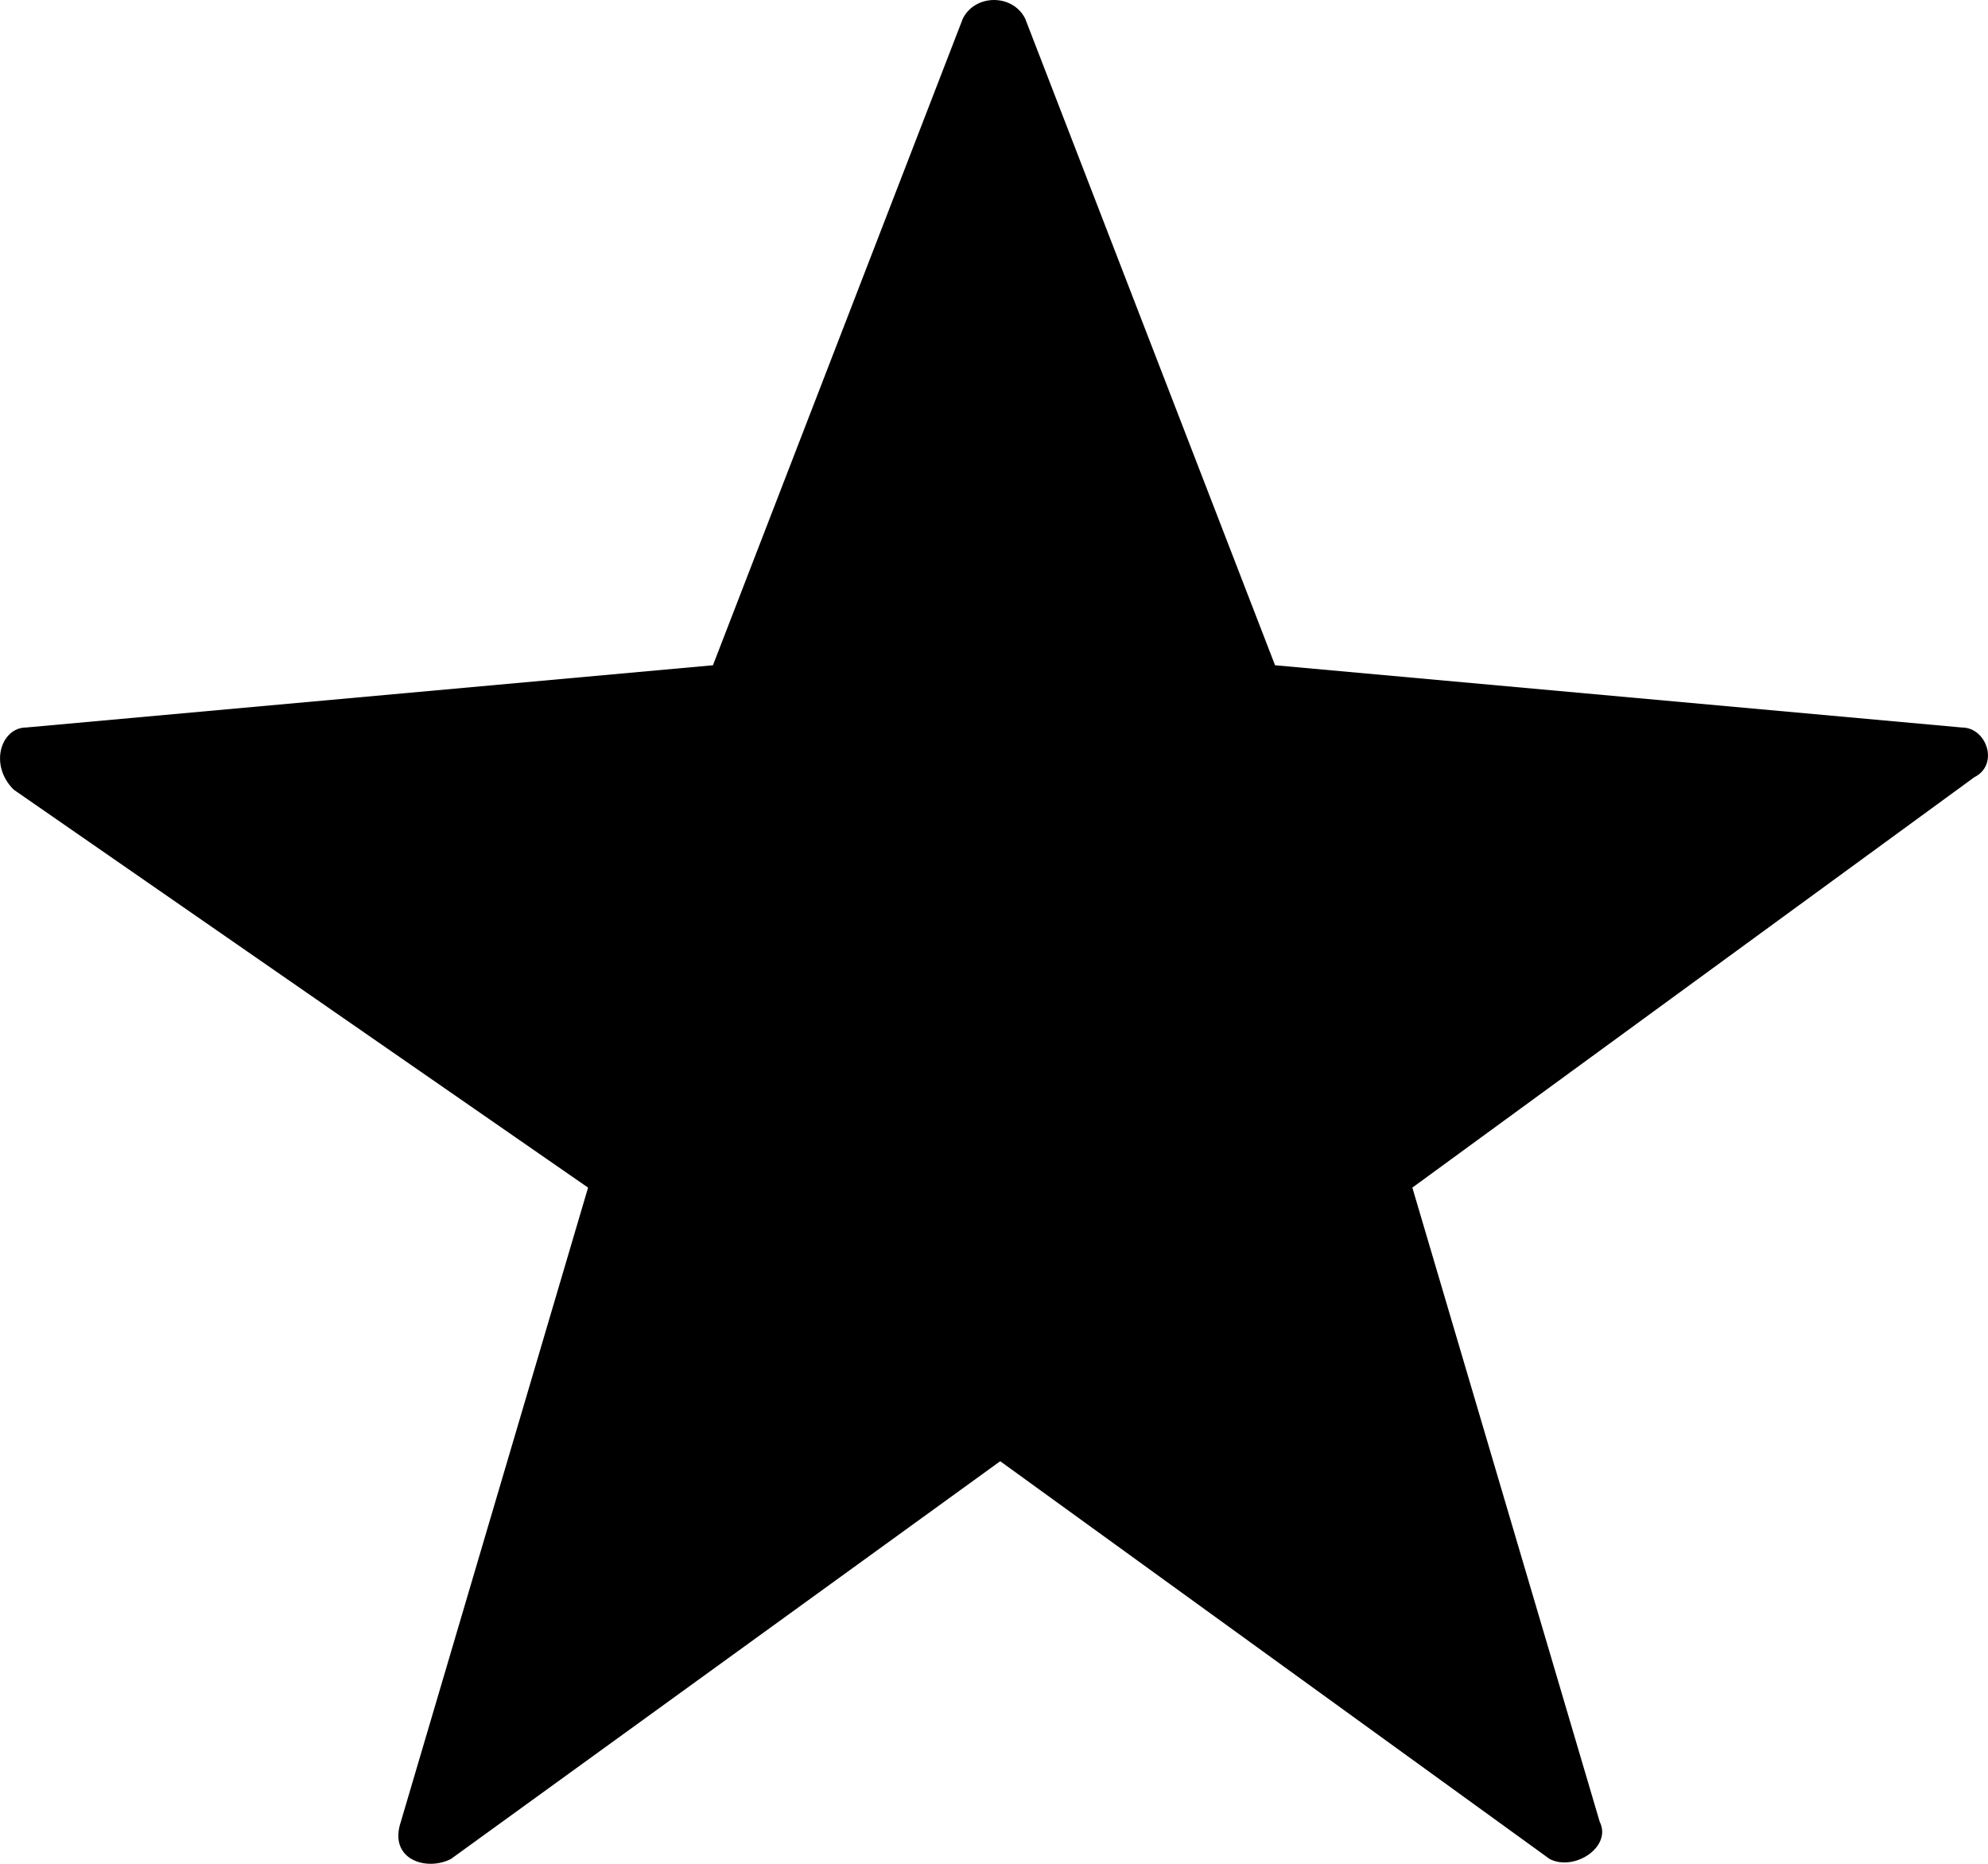
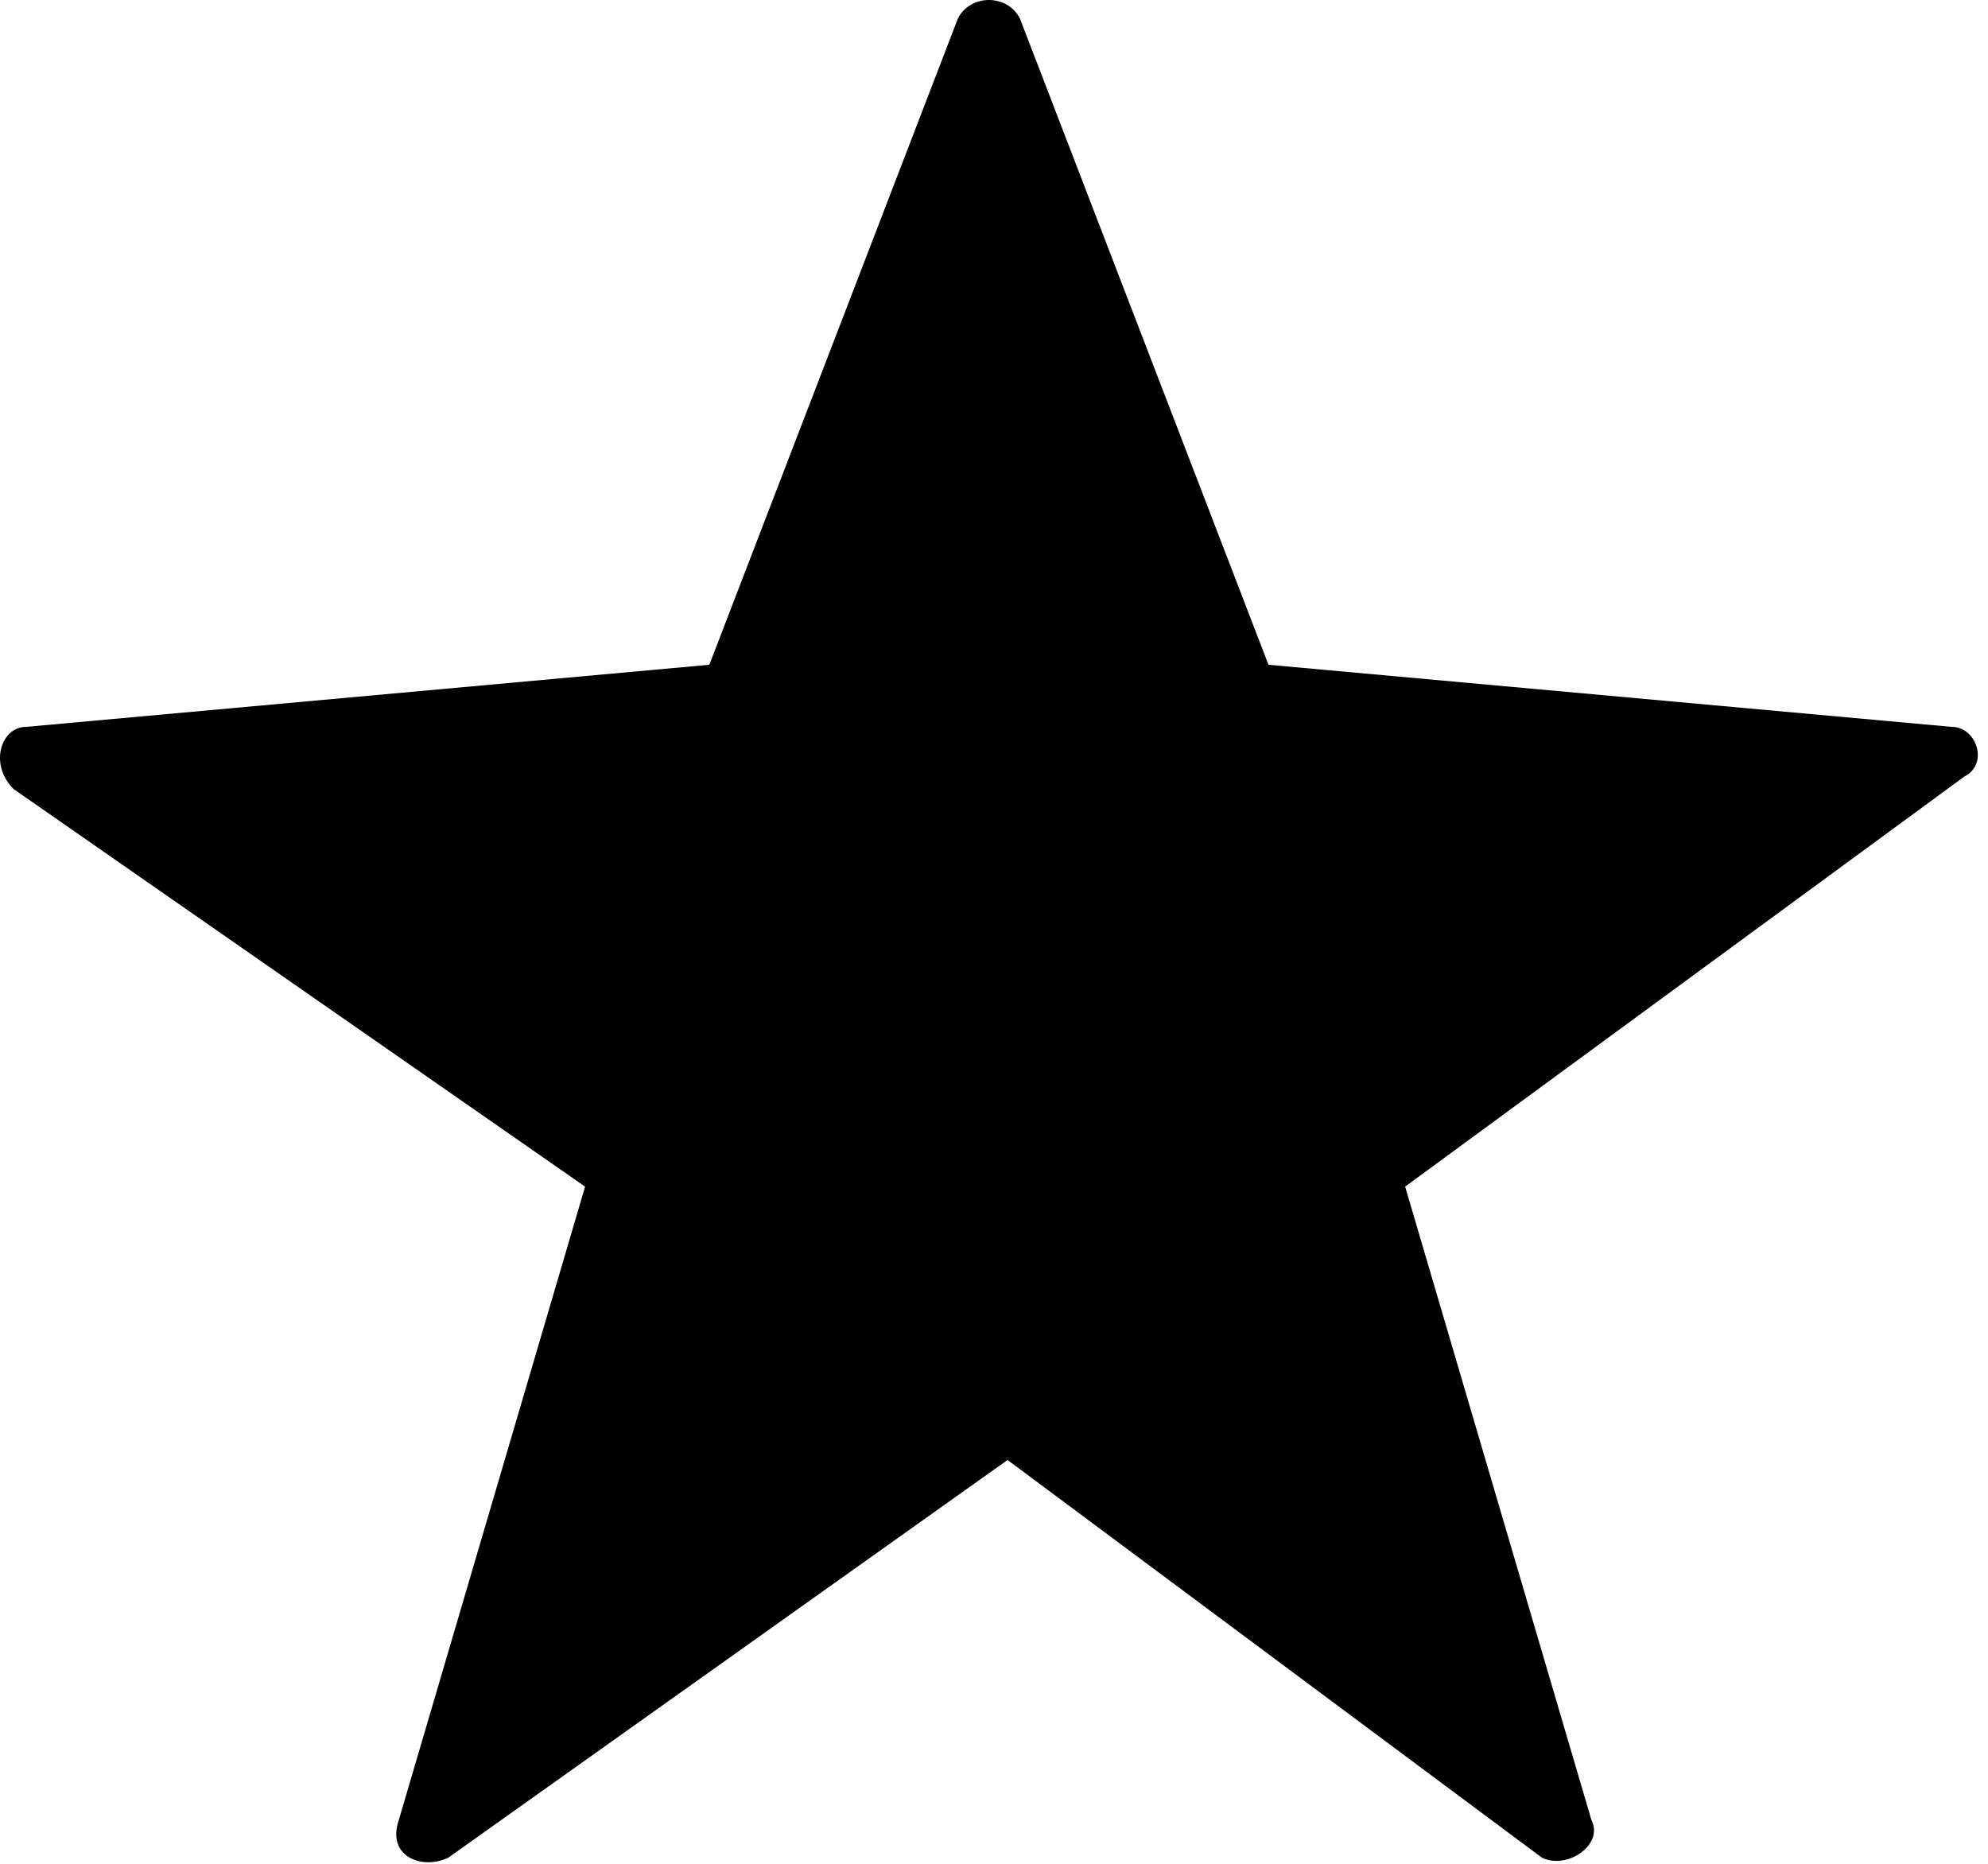
<svg xmlns="http://www.w3.org/2000/svg" width="16px" height="15px" viewBox="0 0 16 15" version="1.1" fill-rule="evenodd">
-   <path d="M8.05,11.76 L3.628,14.962 C3.427,15.063 3.125,14.962 3.226,14.662 L4.733,9.558 L0.11,6.355 C-0.091,6.155 0.009,5.855 0.21,5.855 L5.738,5.354 L7.749,0.15 C7.849,-0.05 8.151,-0.05 8.251,0.15 L10.262,5.354 L15.79,5.855 C15.991,5.855 16.091,6.155 15.89,6.255 L11.367,9.558 L12.875,14.662 C12.975,14.862 12.674,15.063 12.473,14.962 L8.05,11.76 L8.05,11.76 Z" />
+   <path d="M8.109,11.75 L3.609,14.95 C3.409,15.05 3.109,14.95 3.209,14.65 L4.709,9.55 L0.109,6.35 C-0.091,6.15 0.009,5.85 0.209,5.85 L5.709,5.35 L7.709,0.15 C7.809,-0.05 8.109,-0.05 8.209,0.15 L10.209,5.35 L15.709,5.85 C15.909,5.85 16.009,6.15 15.809,6.25 L11.309,9.55 L12.809,14.65 C12.909,14.85 12.609,15.05 12.409,14.95 L8.109,11.75 L8.109,11.75 Z" id="Shape" stroke="none" fill="#000000" />
</svg>
